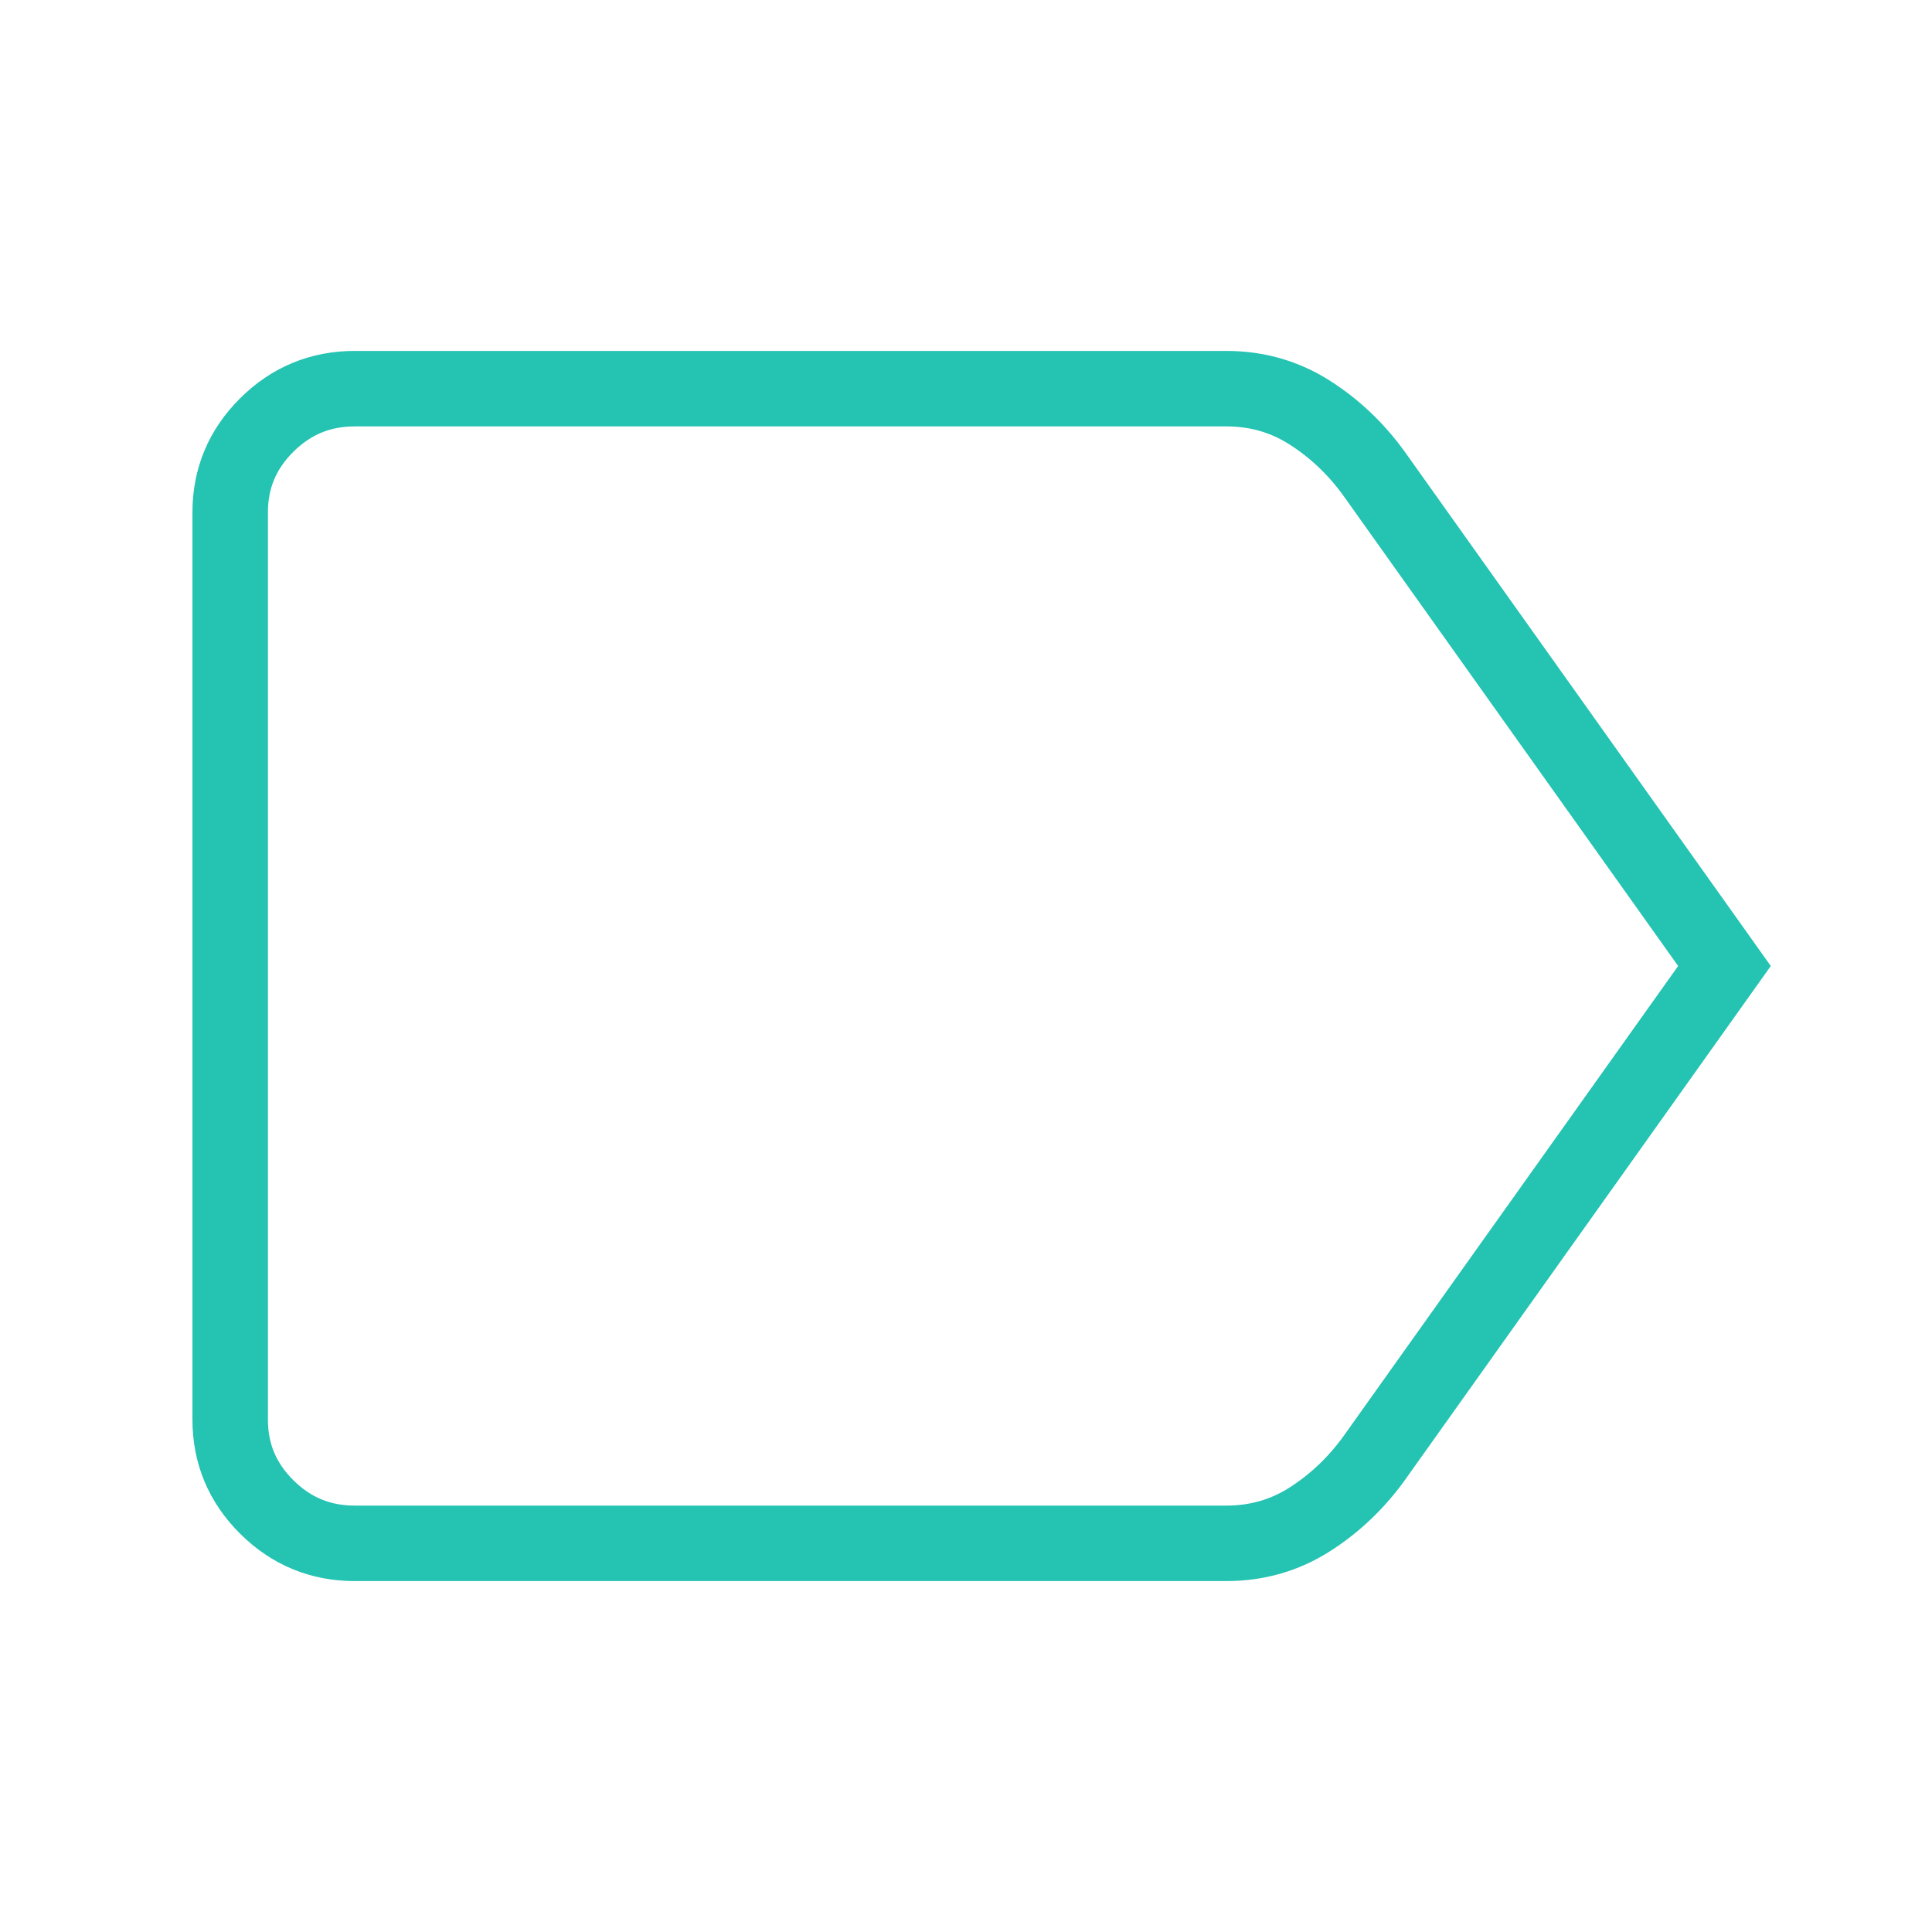
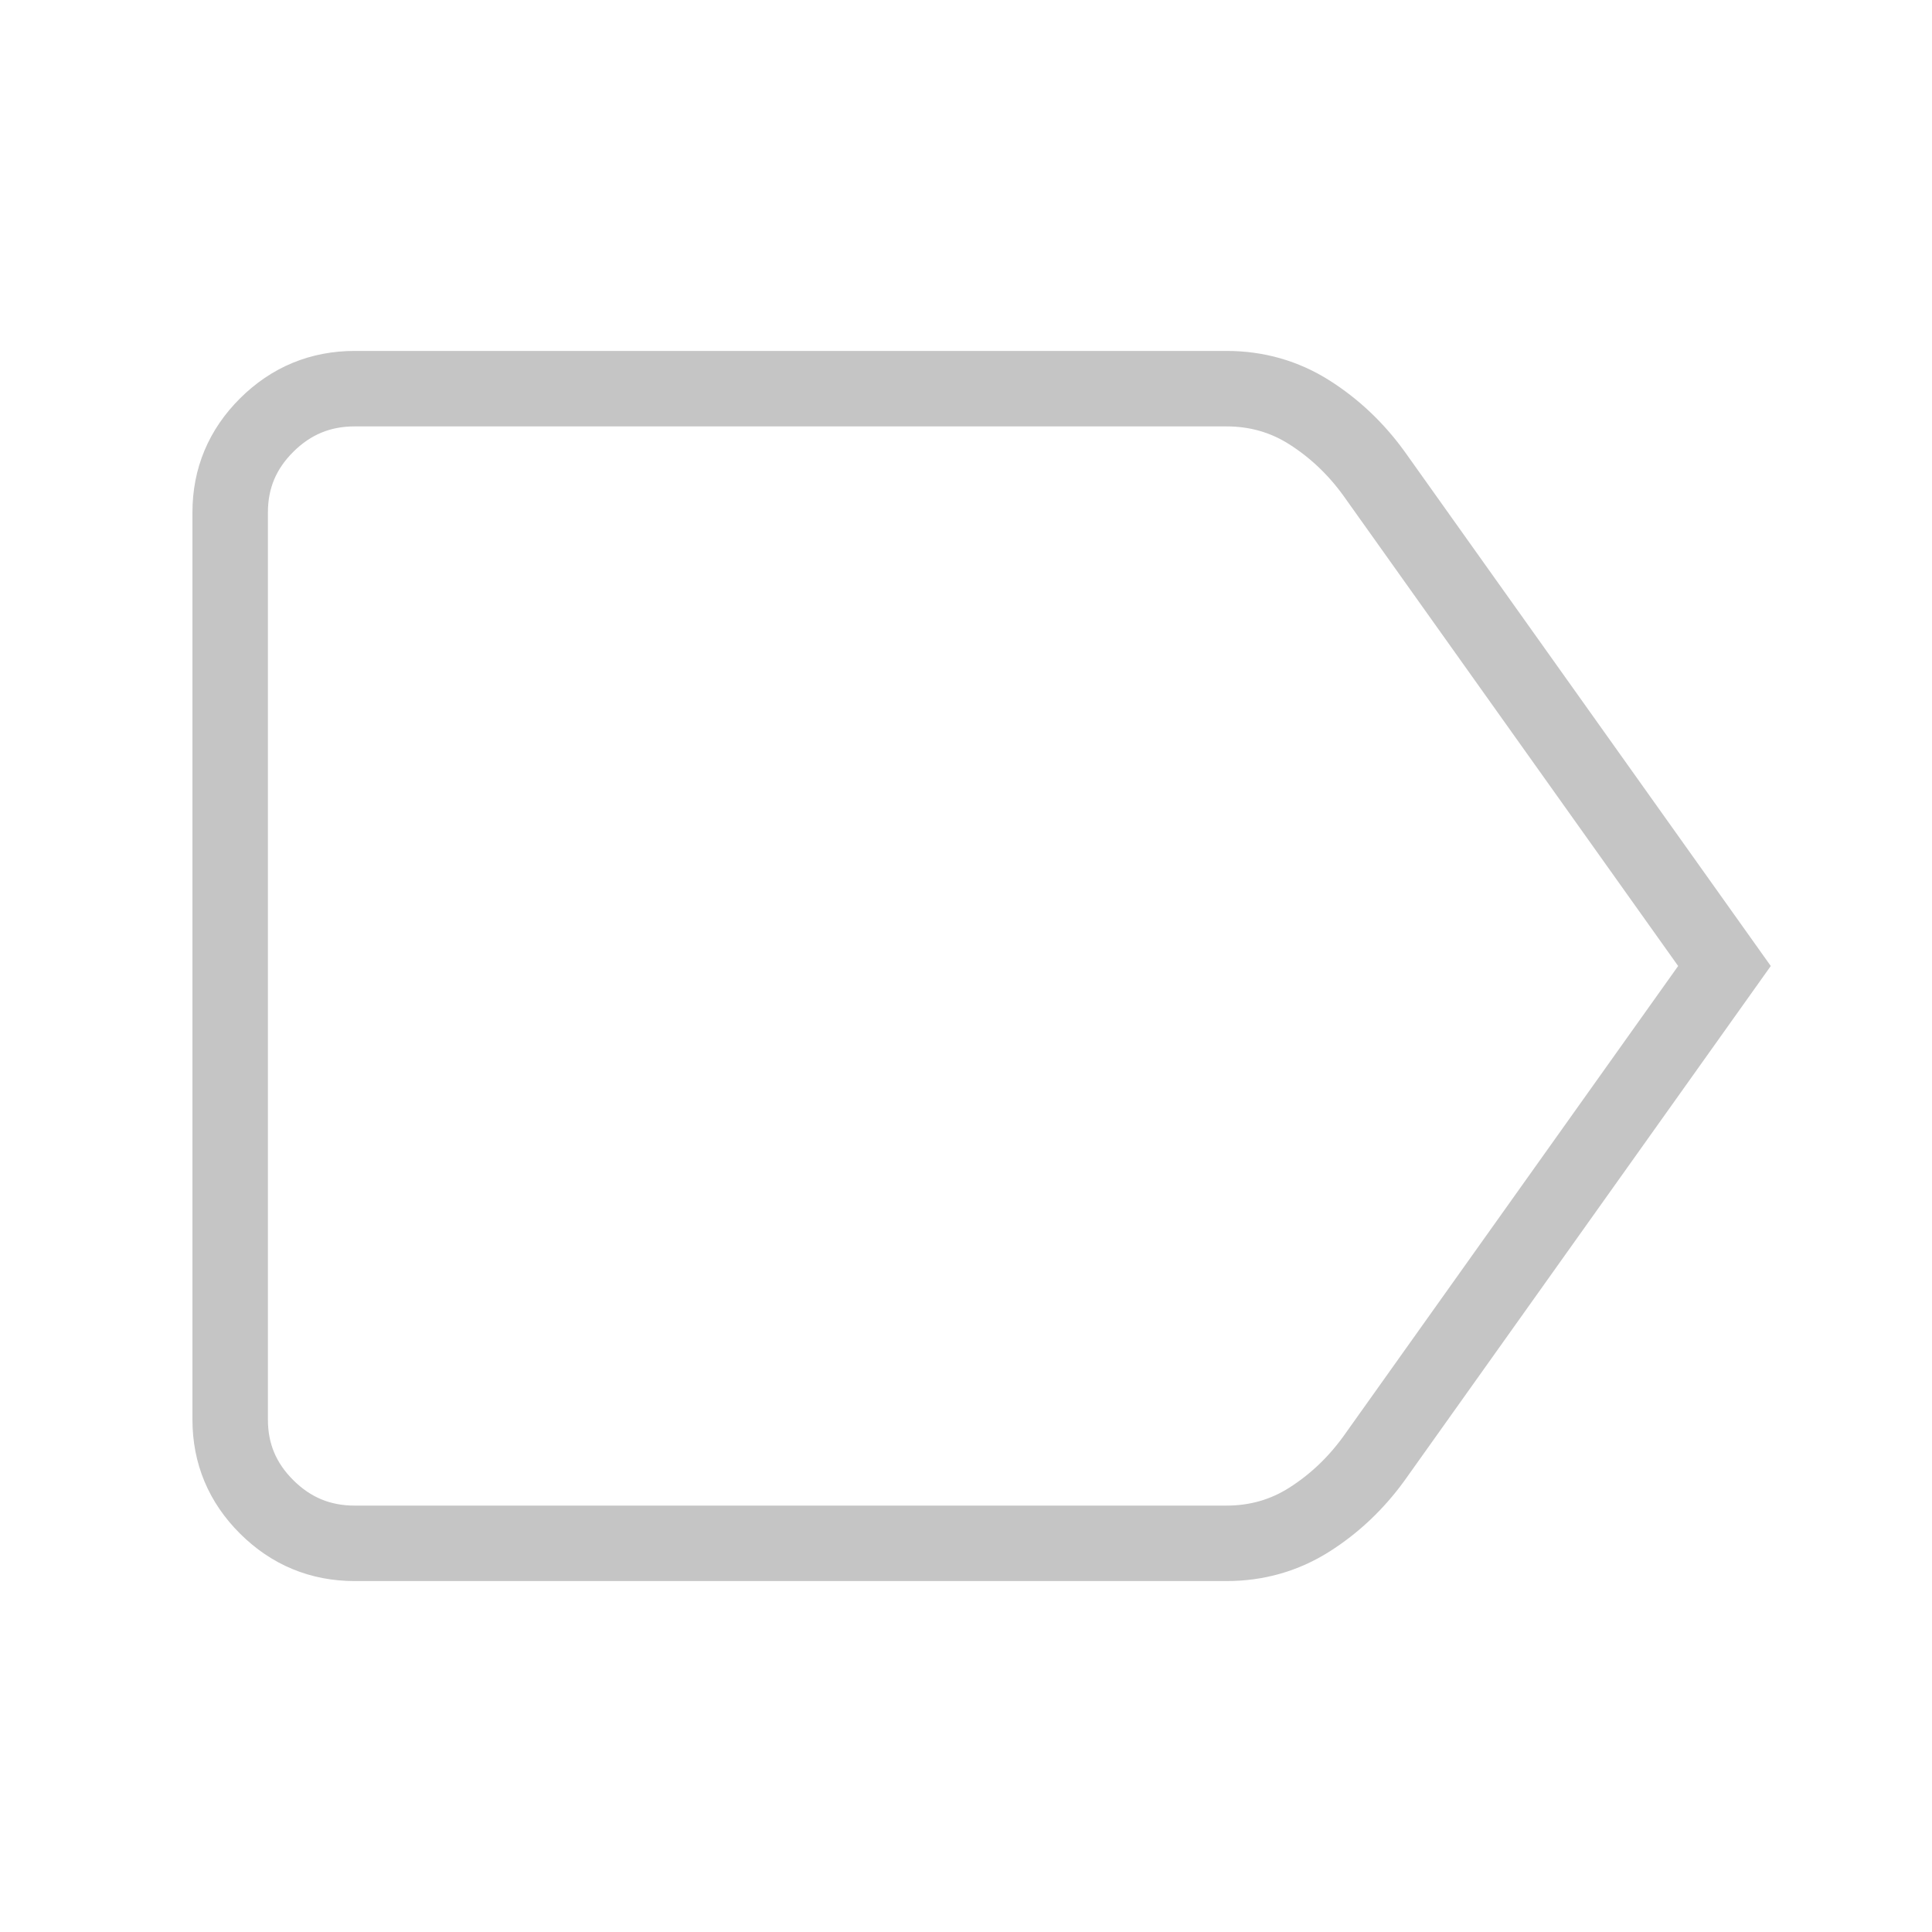
<svg xmlns="http://www.w3.org/2000/svg" width="512px" height="512px" viewBox="0 0 512 512" version="1.1">
  <g id="Page-1" stroke="none" stroke-width="1" fill="none" fill-rule="evenodd">
    <g id="iOS">
      <rect id="bg" x="0" y="0" width="512" height="512" />
-       <path d="M457,256 L364.05,386.596 C359.283,393.154 353.6,398.527 347,402.716 C340.4,406.905 333.067,409 325,409 L94,409 C84.925,409 77.156,405.79 70.694,399.369 C64.231,392.949 61,385.23 61,376.214 L61,135.786 C61,126.77 64.231,119.051 70.694,112.631 C77.156,106.21 84.925,103 94,103 L325,103 C333.067,103 340.4,105.095 347,109.284 C353.6,113.473 359.283,118.846 364.05,125.404 L457,256 Z" id="Path" stroke="#24C3B2" stroke-width="20" />
+       <path d="M457,256 L364.05,386.596 C359.283,393.154 353.6,398.527 347,402.716 C340.4,406.905 333.067,409 325,409 L94,409 C84.925,409 77.156,405.79 70.694,399.369 C64.231,392.949 61,385.23 61,376.214 L61,135.786 C61,126.77 64.231,119.051 70.694,112.631 C77.156,106.21 84.925,103 94,103 L325,103 C333.067,103 340.4,105.095 347,109.284 C353.6,113.473 359.283,118.846 364.05,125.404 L457,256 Z" id="Path" stroke="#C5C5C5" stroke-width="20" />
    </g>
  </g>
</svg>
